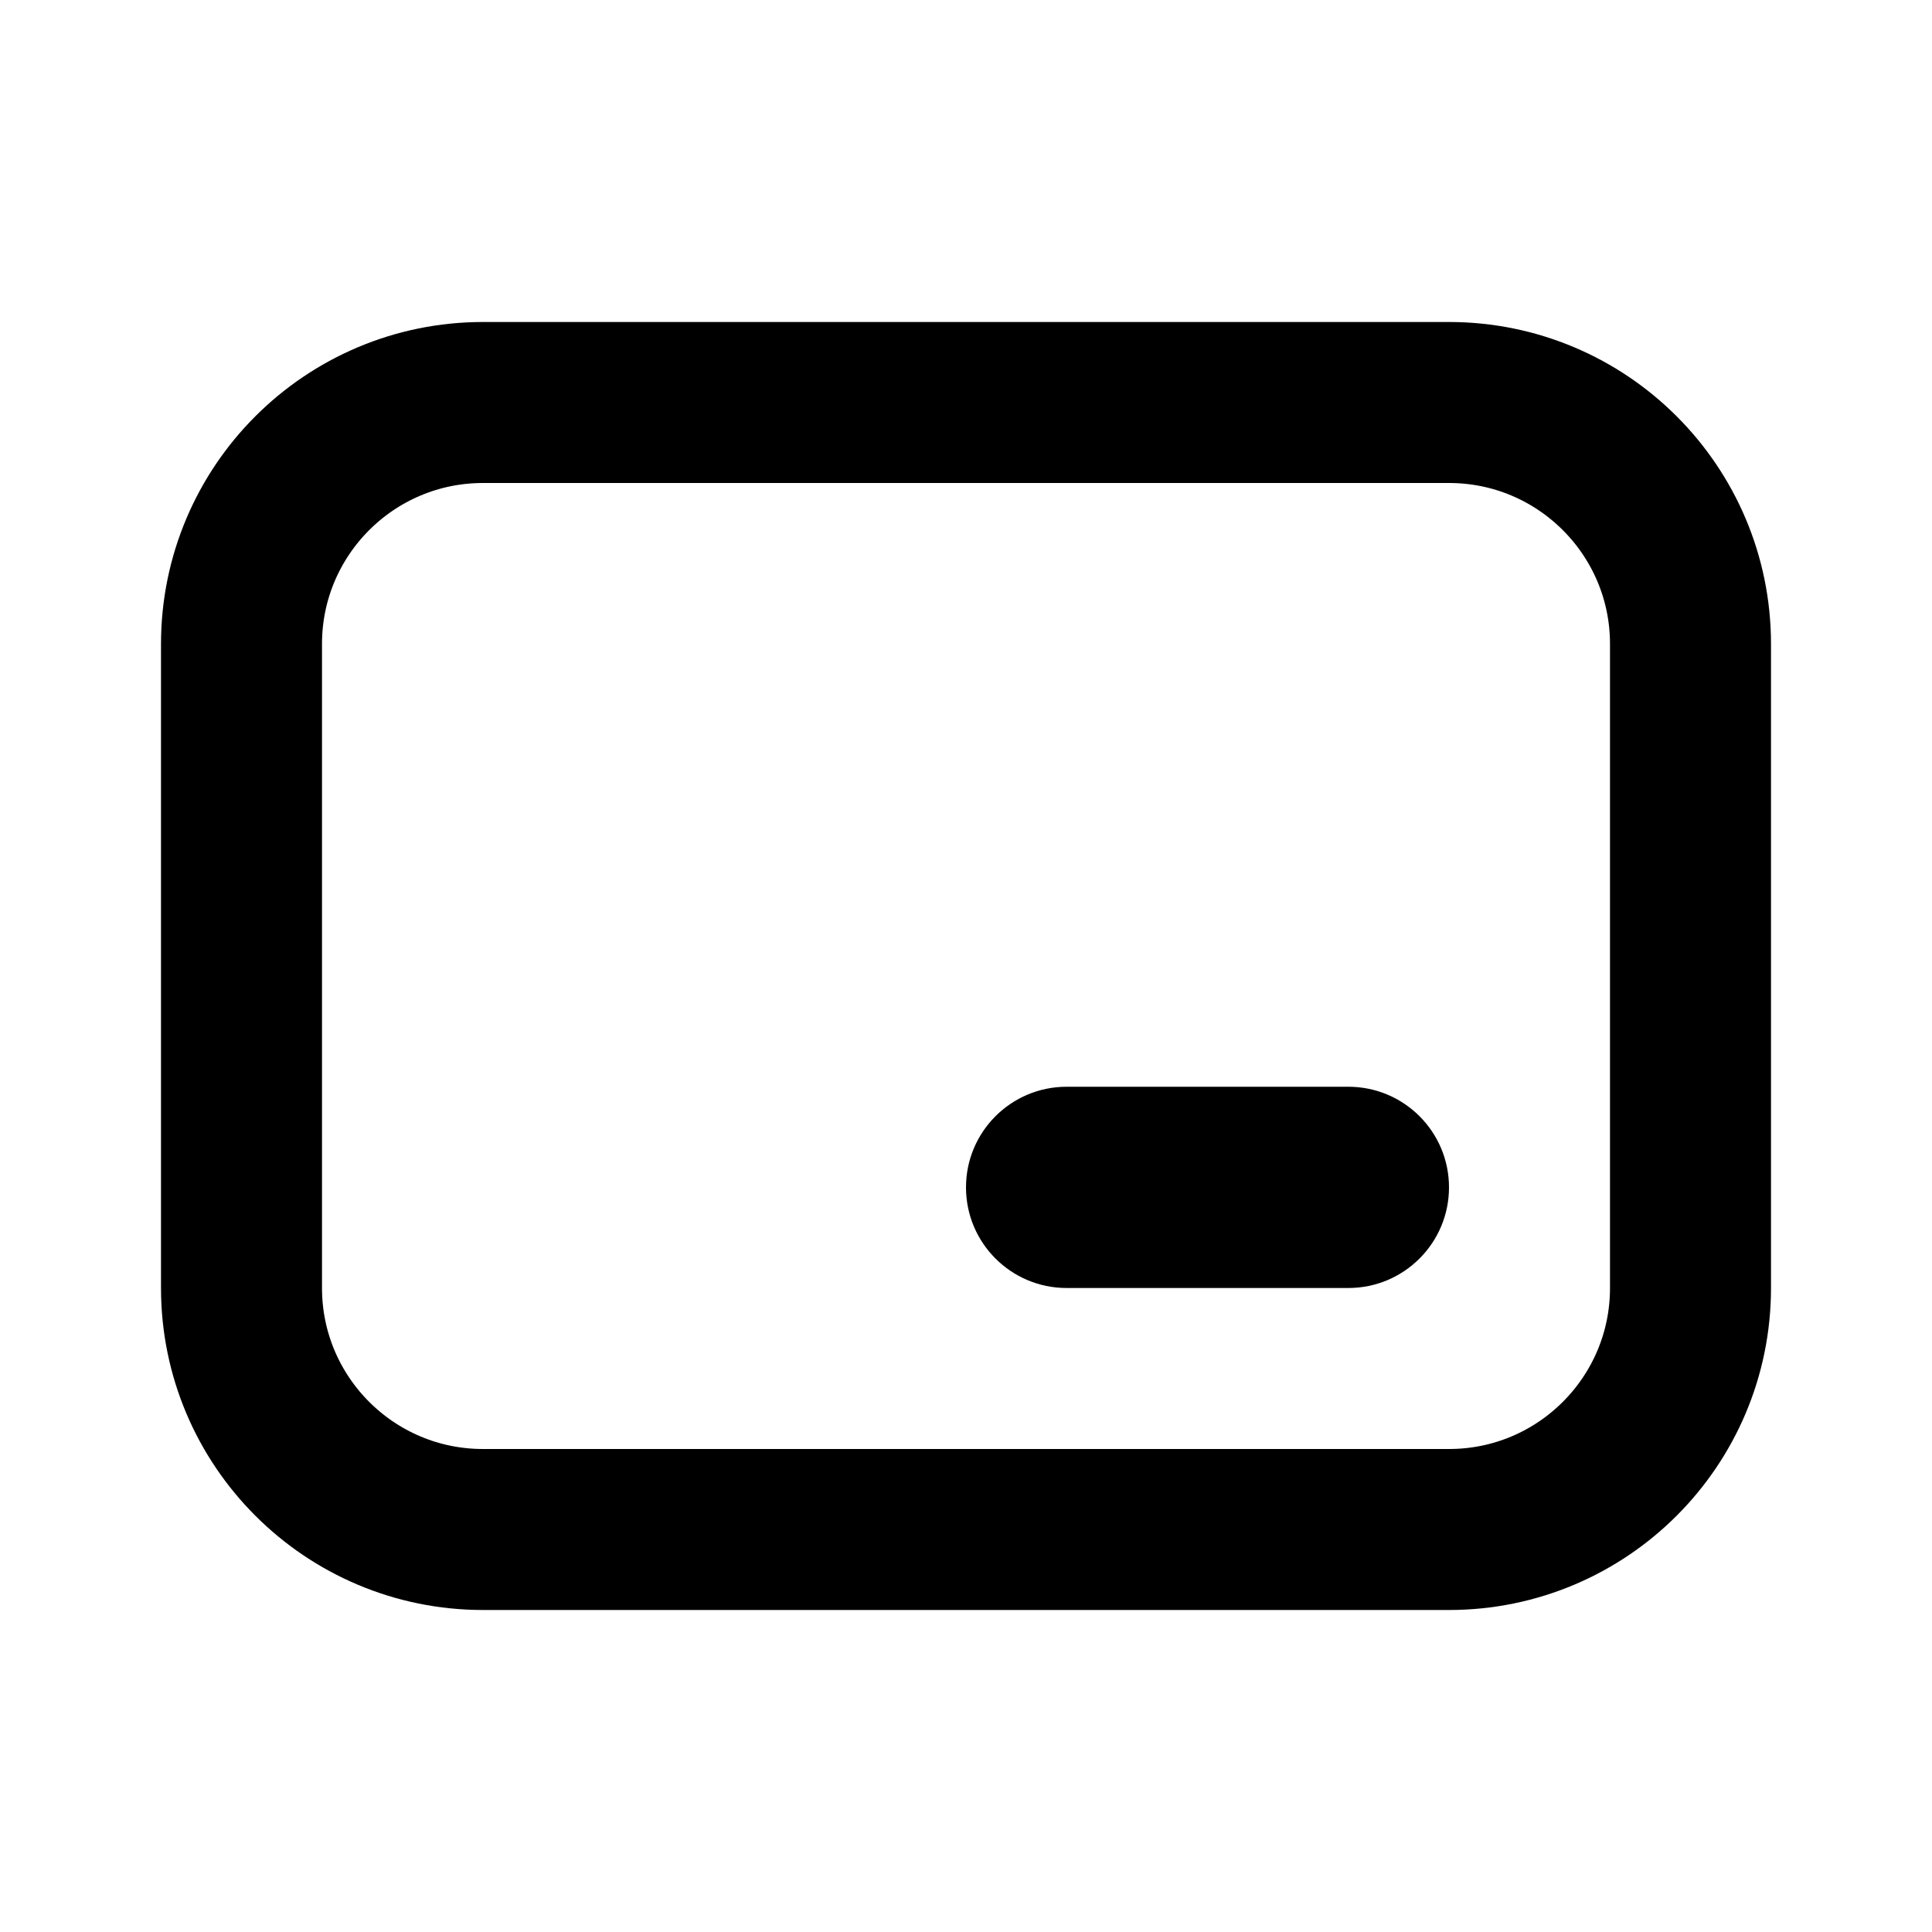
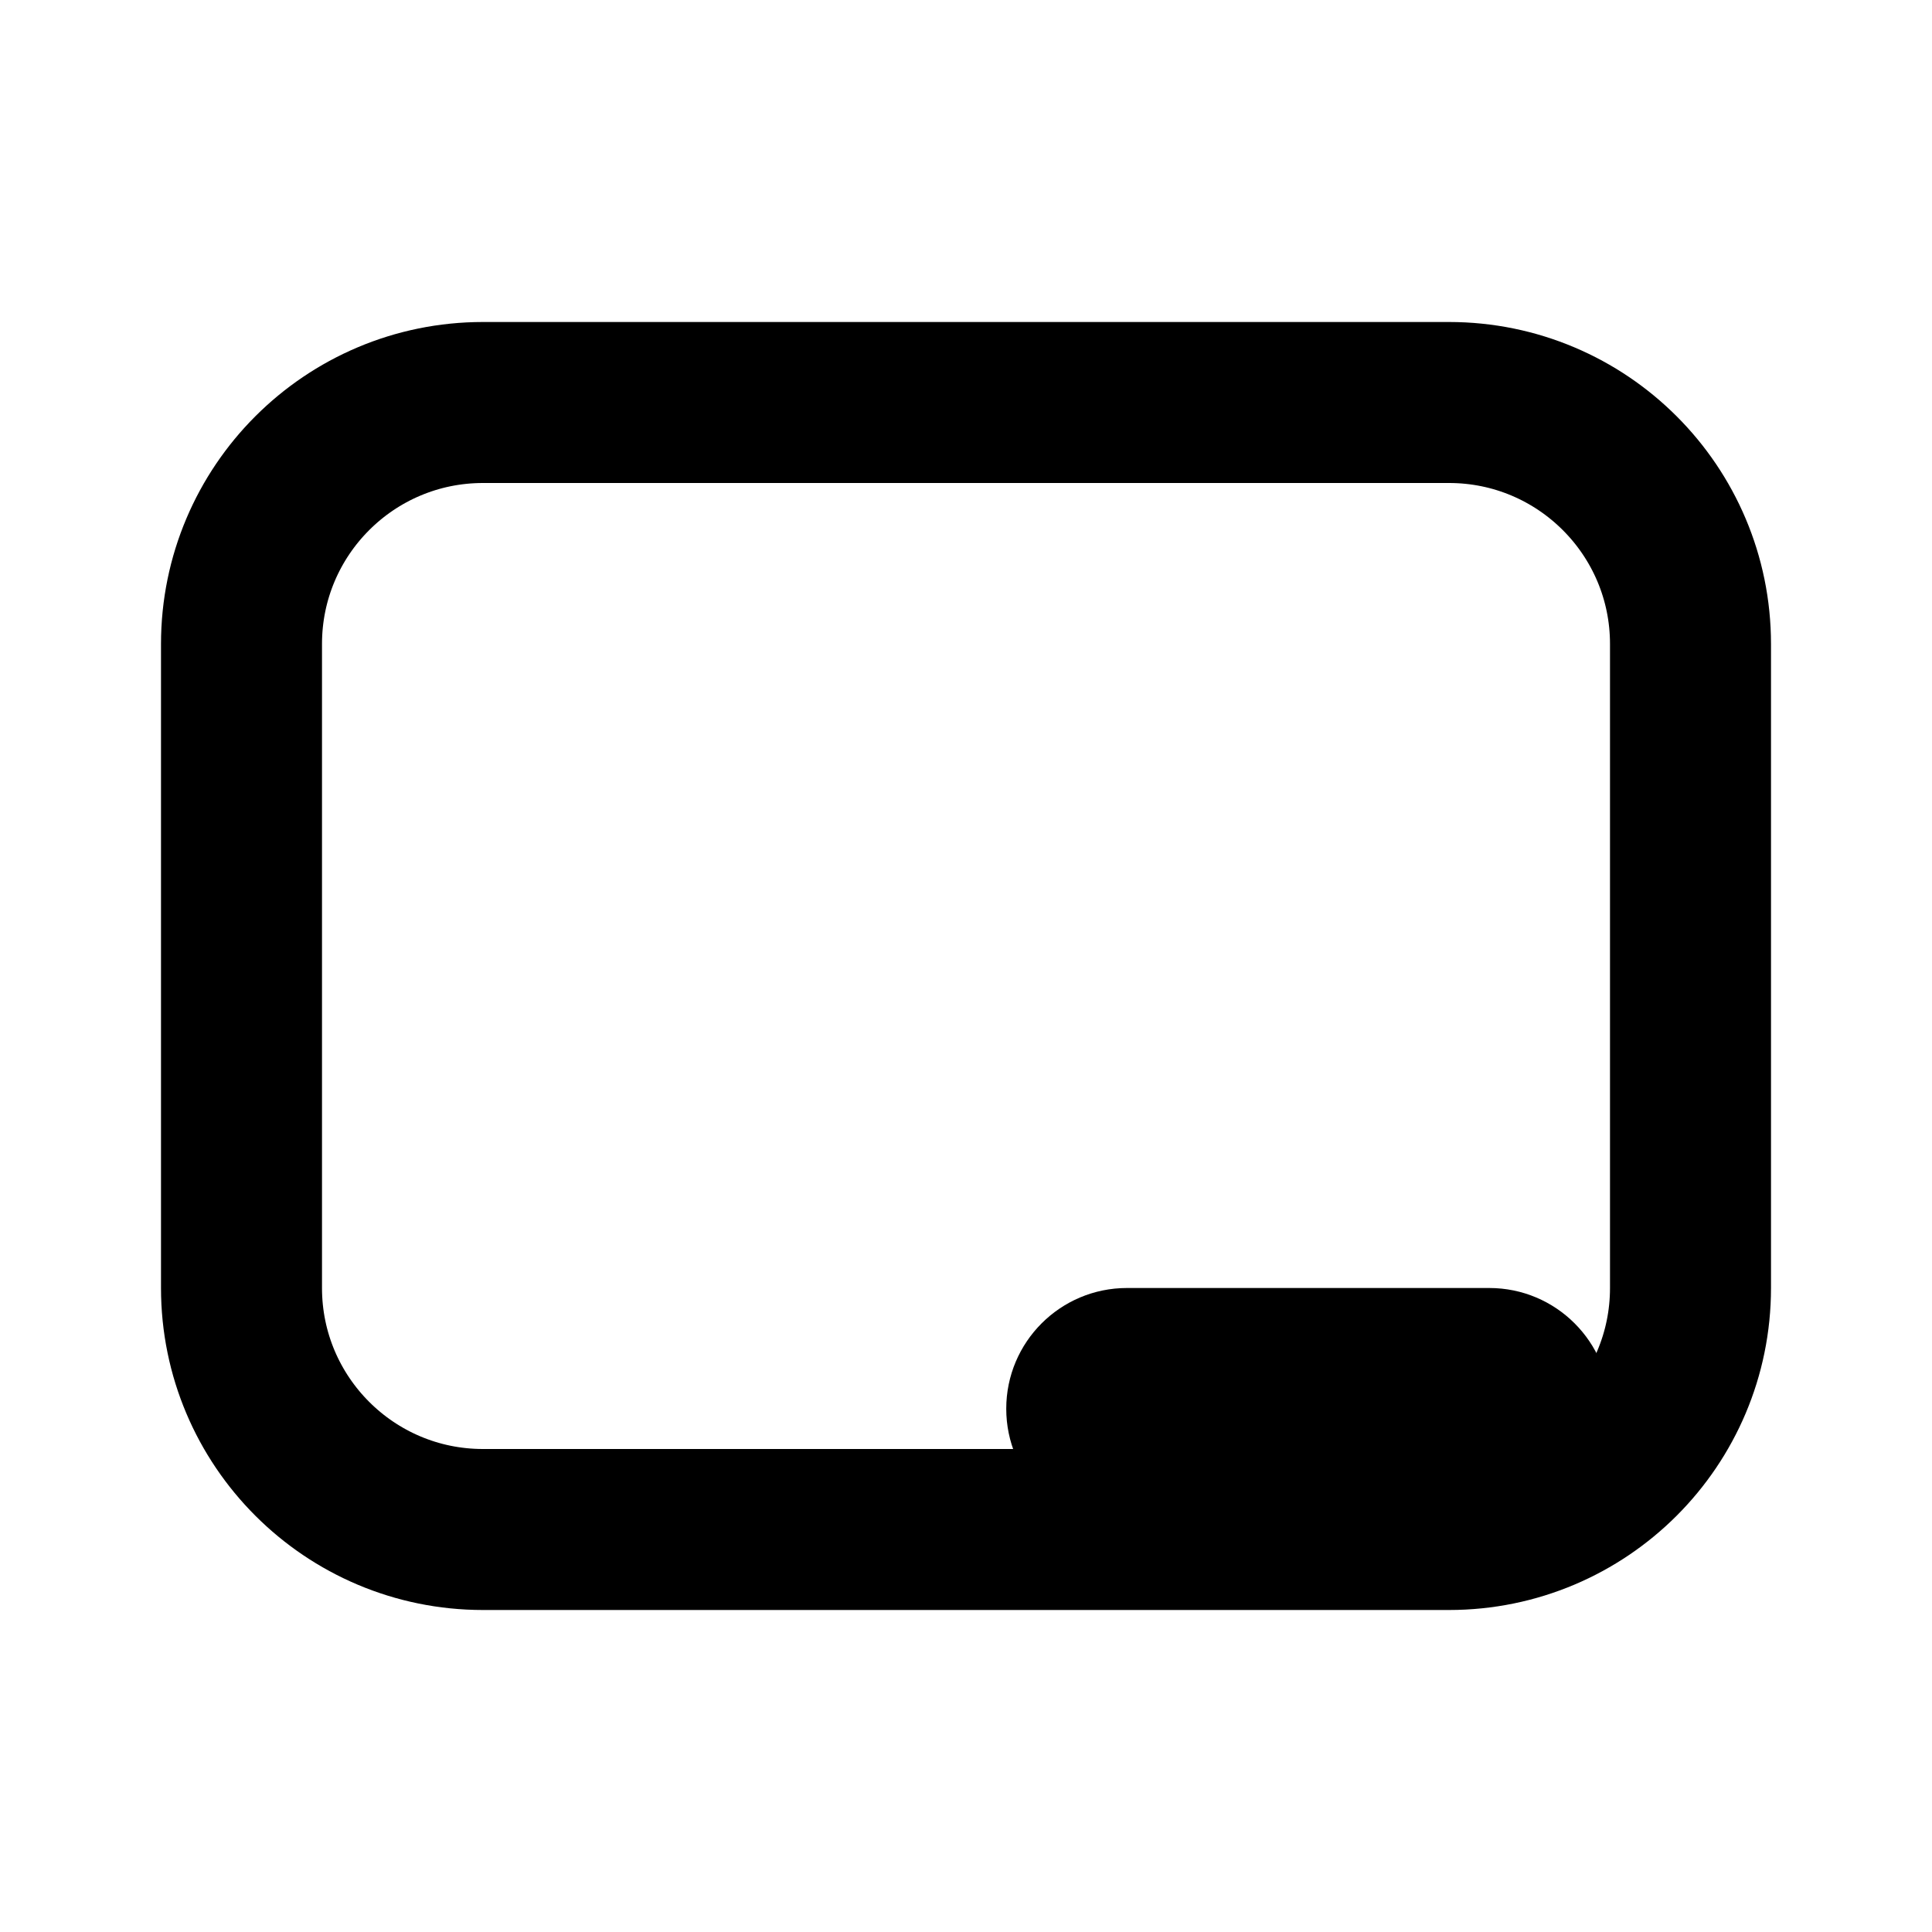
<svg xmlns="http://www.w3.org/2000/svg" width="24" height="24" viewBox="0 0 24 24" fill="none" stroke="currentColor" stroke-width="2" stroke-linecap="round" stroke-linejoin="round">
  <rect width="18" height="14" x="3" y="5" rx="3" />
-   <rect x="12" y="13.5" width="6" height="2.5" rx="1.25" fill="currentColor" stroke="none" />
+   <rect x="12.5" y="16" width="7.5" height="3" rx="1.5" fill="currentColor" stroke="none" />
</svg>
